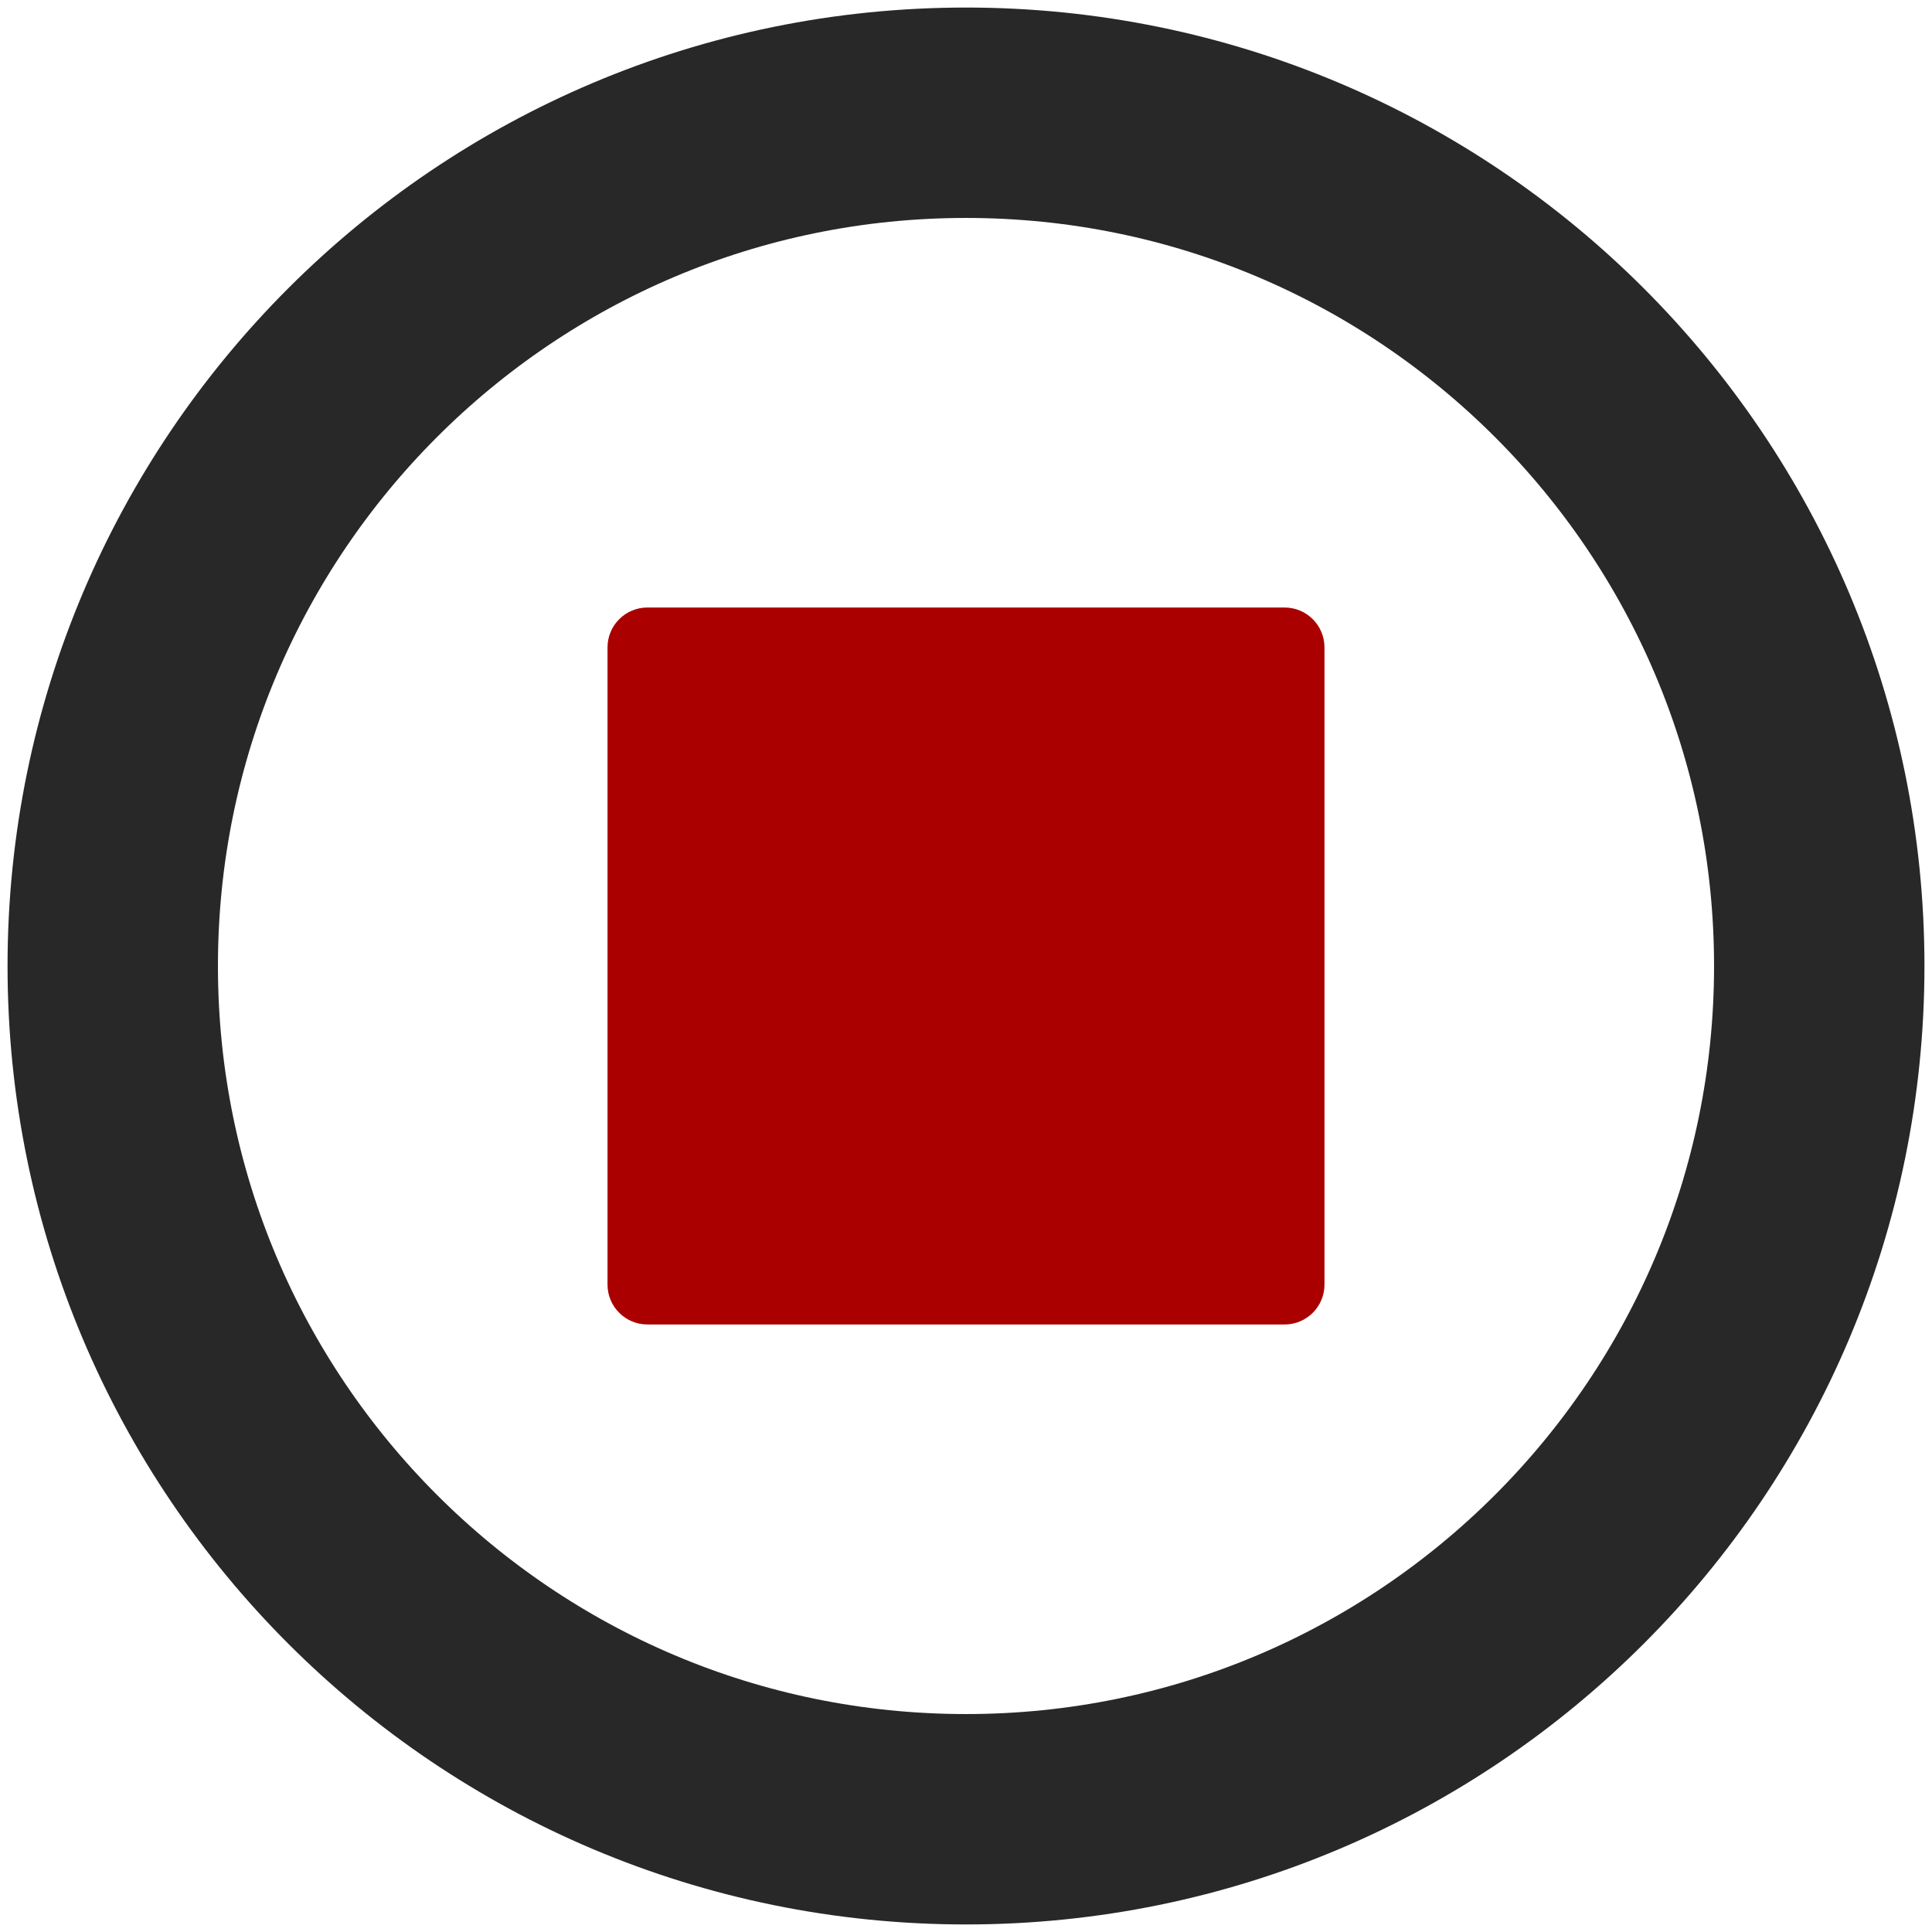
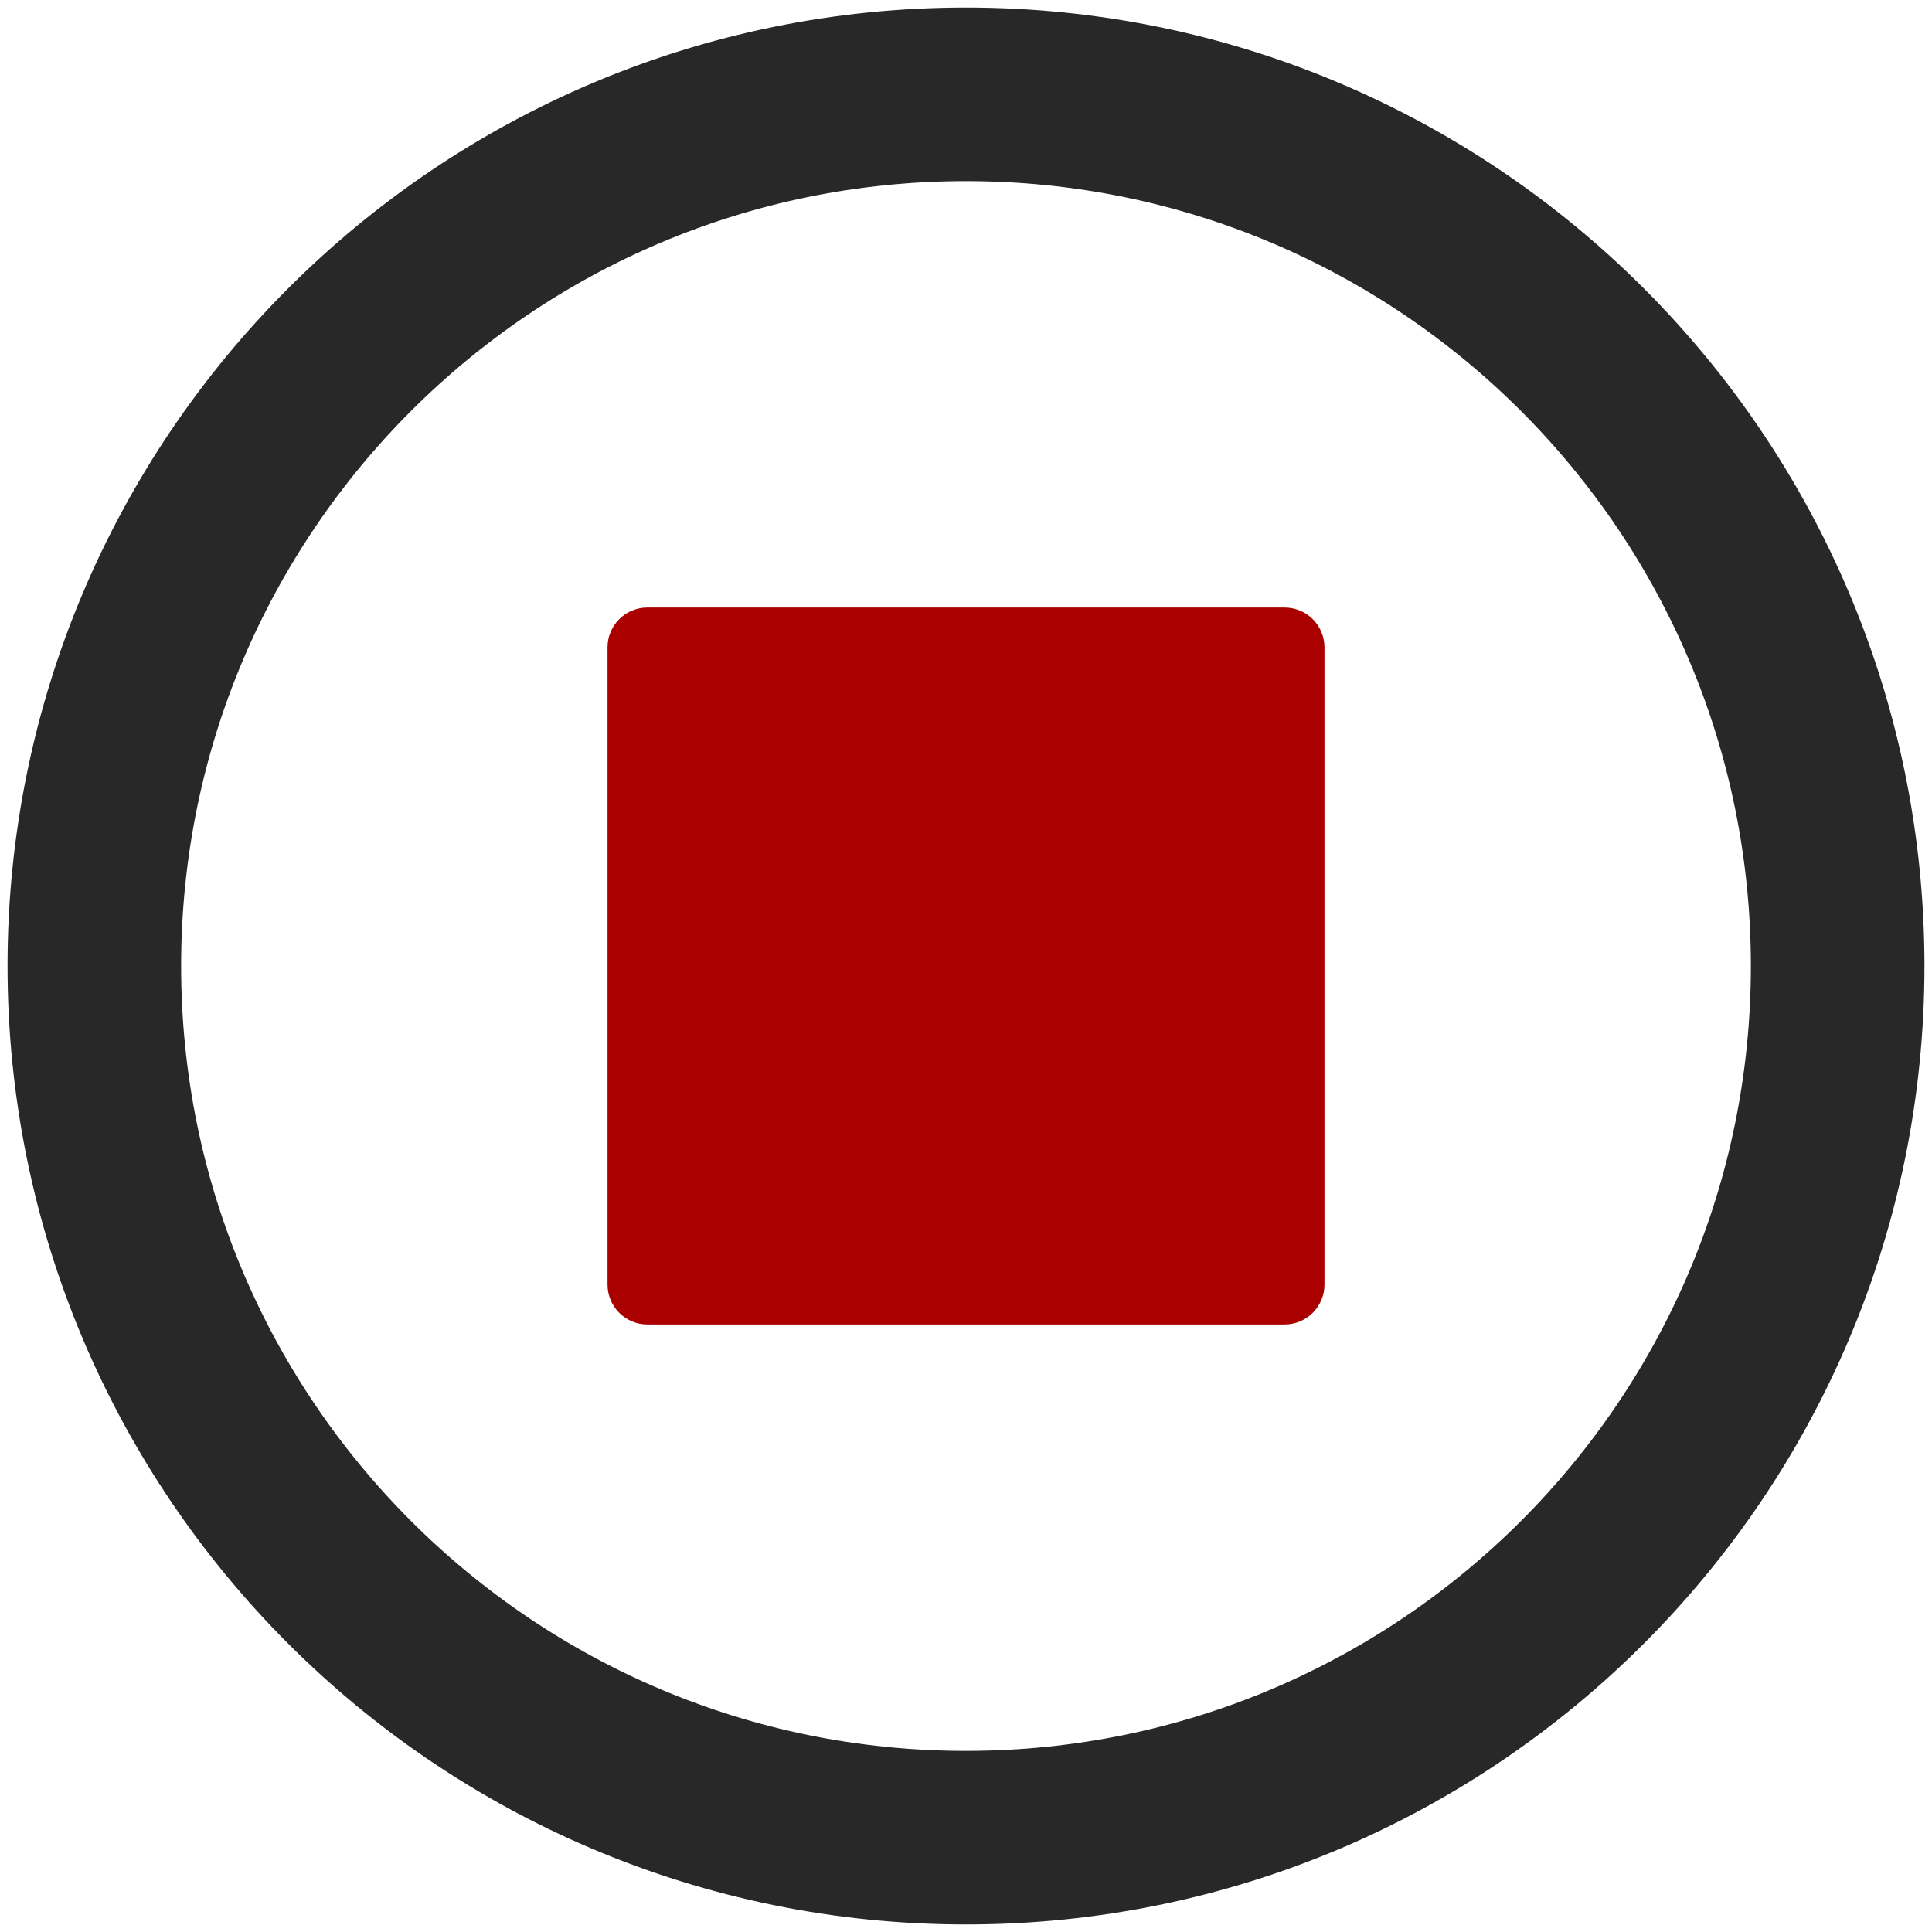
<svg xmlns="http://www.w3.org/2000/svg" id="svg4479" height="256" viewBox="0 0 256 256" width="256" version="1.1">
  <defs id="defs10" />
+   <ellipse cy="128" style="color:#000000;fill:#000000;stroke:#282828;stroke-width:23;stroke-linejoin:round;stroke-miterlimit:4;stroke-dasharray:none;stroke-dashoffset:13.8;stroke-opacity:1;fill-opacity:0" cx="128" id="circle4620" rx="115.5" ry="115.5" />
  <rect style="fill:#aa0000;fill-opacity:1;stroke:none;stroke-width:91.088;stroke-miterlimit:4;stroke-dasharray:none;stroke-opacity:1" id="rect816" width="95" height="95" x="80.5" y="80.5" rx="5.284" ry="5.284" />
-   <ellipse cy="128" style="color:#000000;fill:none;stroke:#282828;stroke-width:27.878;stroke-linejoin:round;stroke-dashoffset:13.8;stroke-opacity:1" cx="128" id="circle4620" rx="113.061" ry="113.061" />
</svg>
